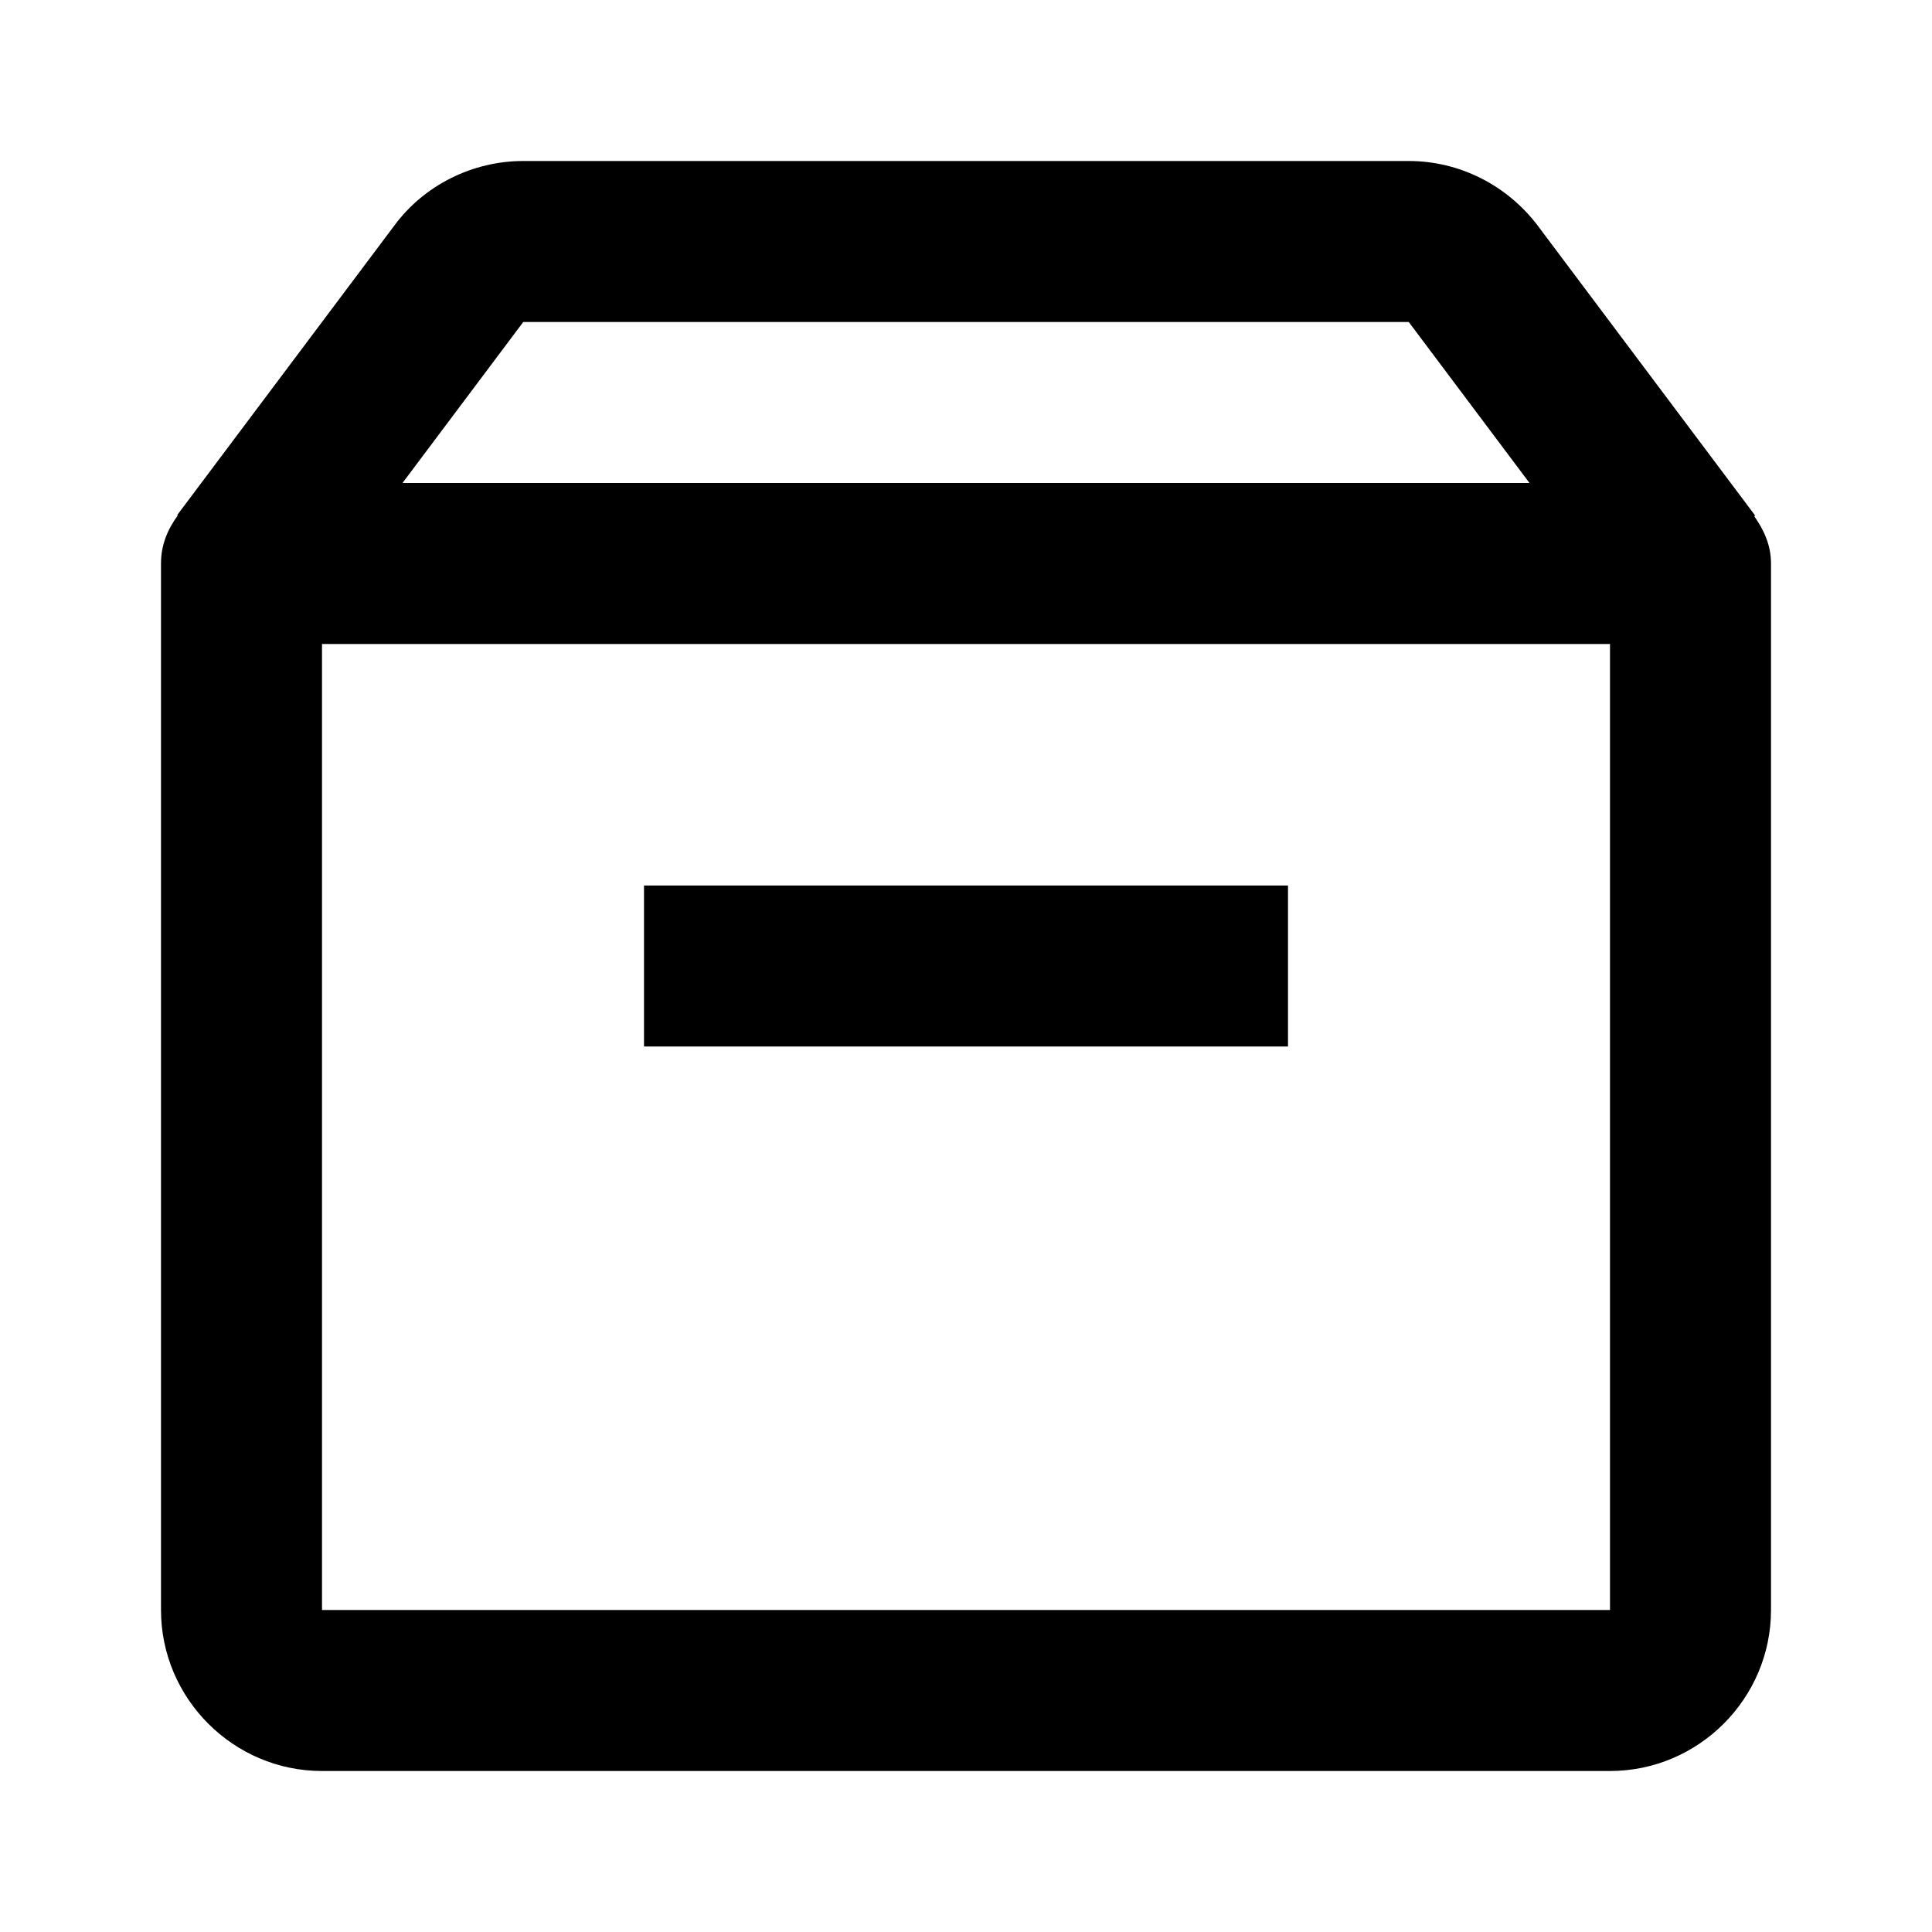
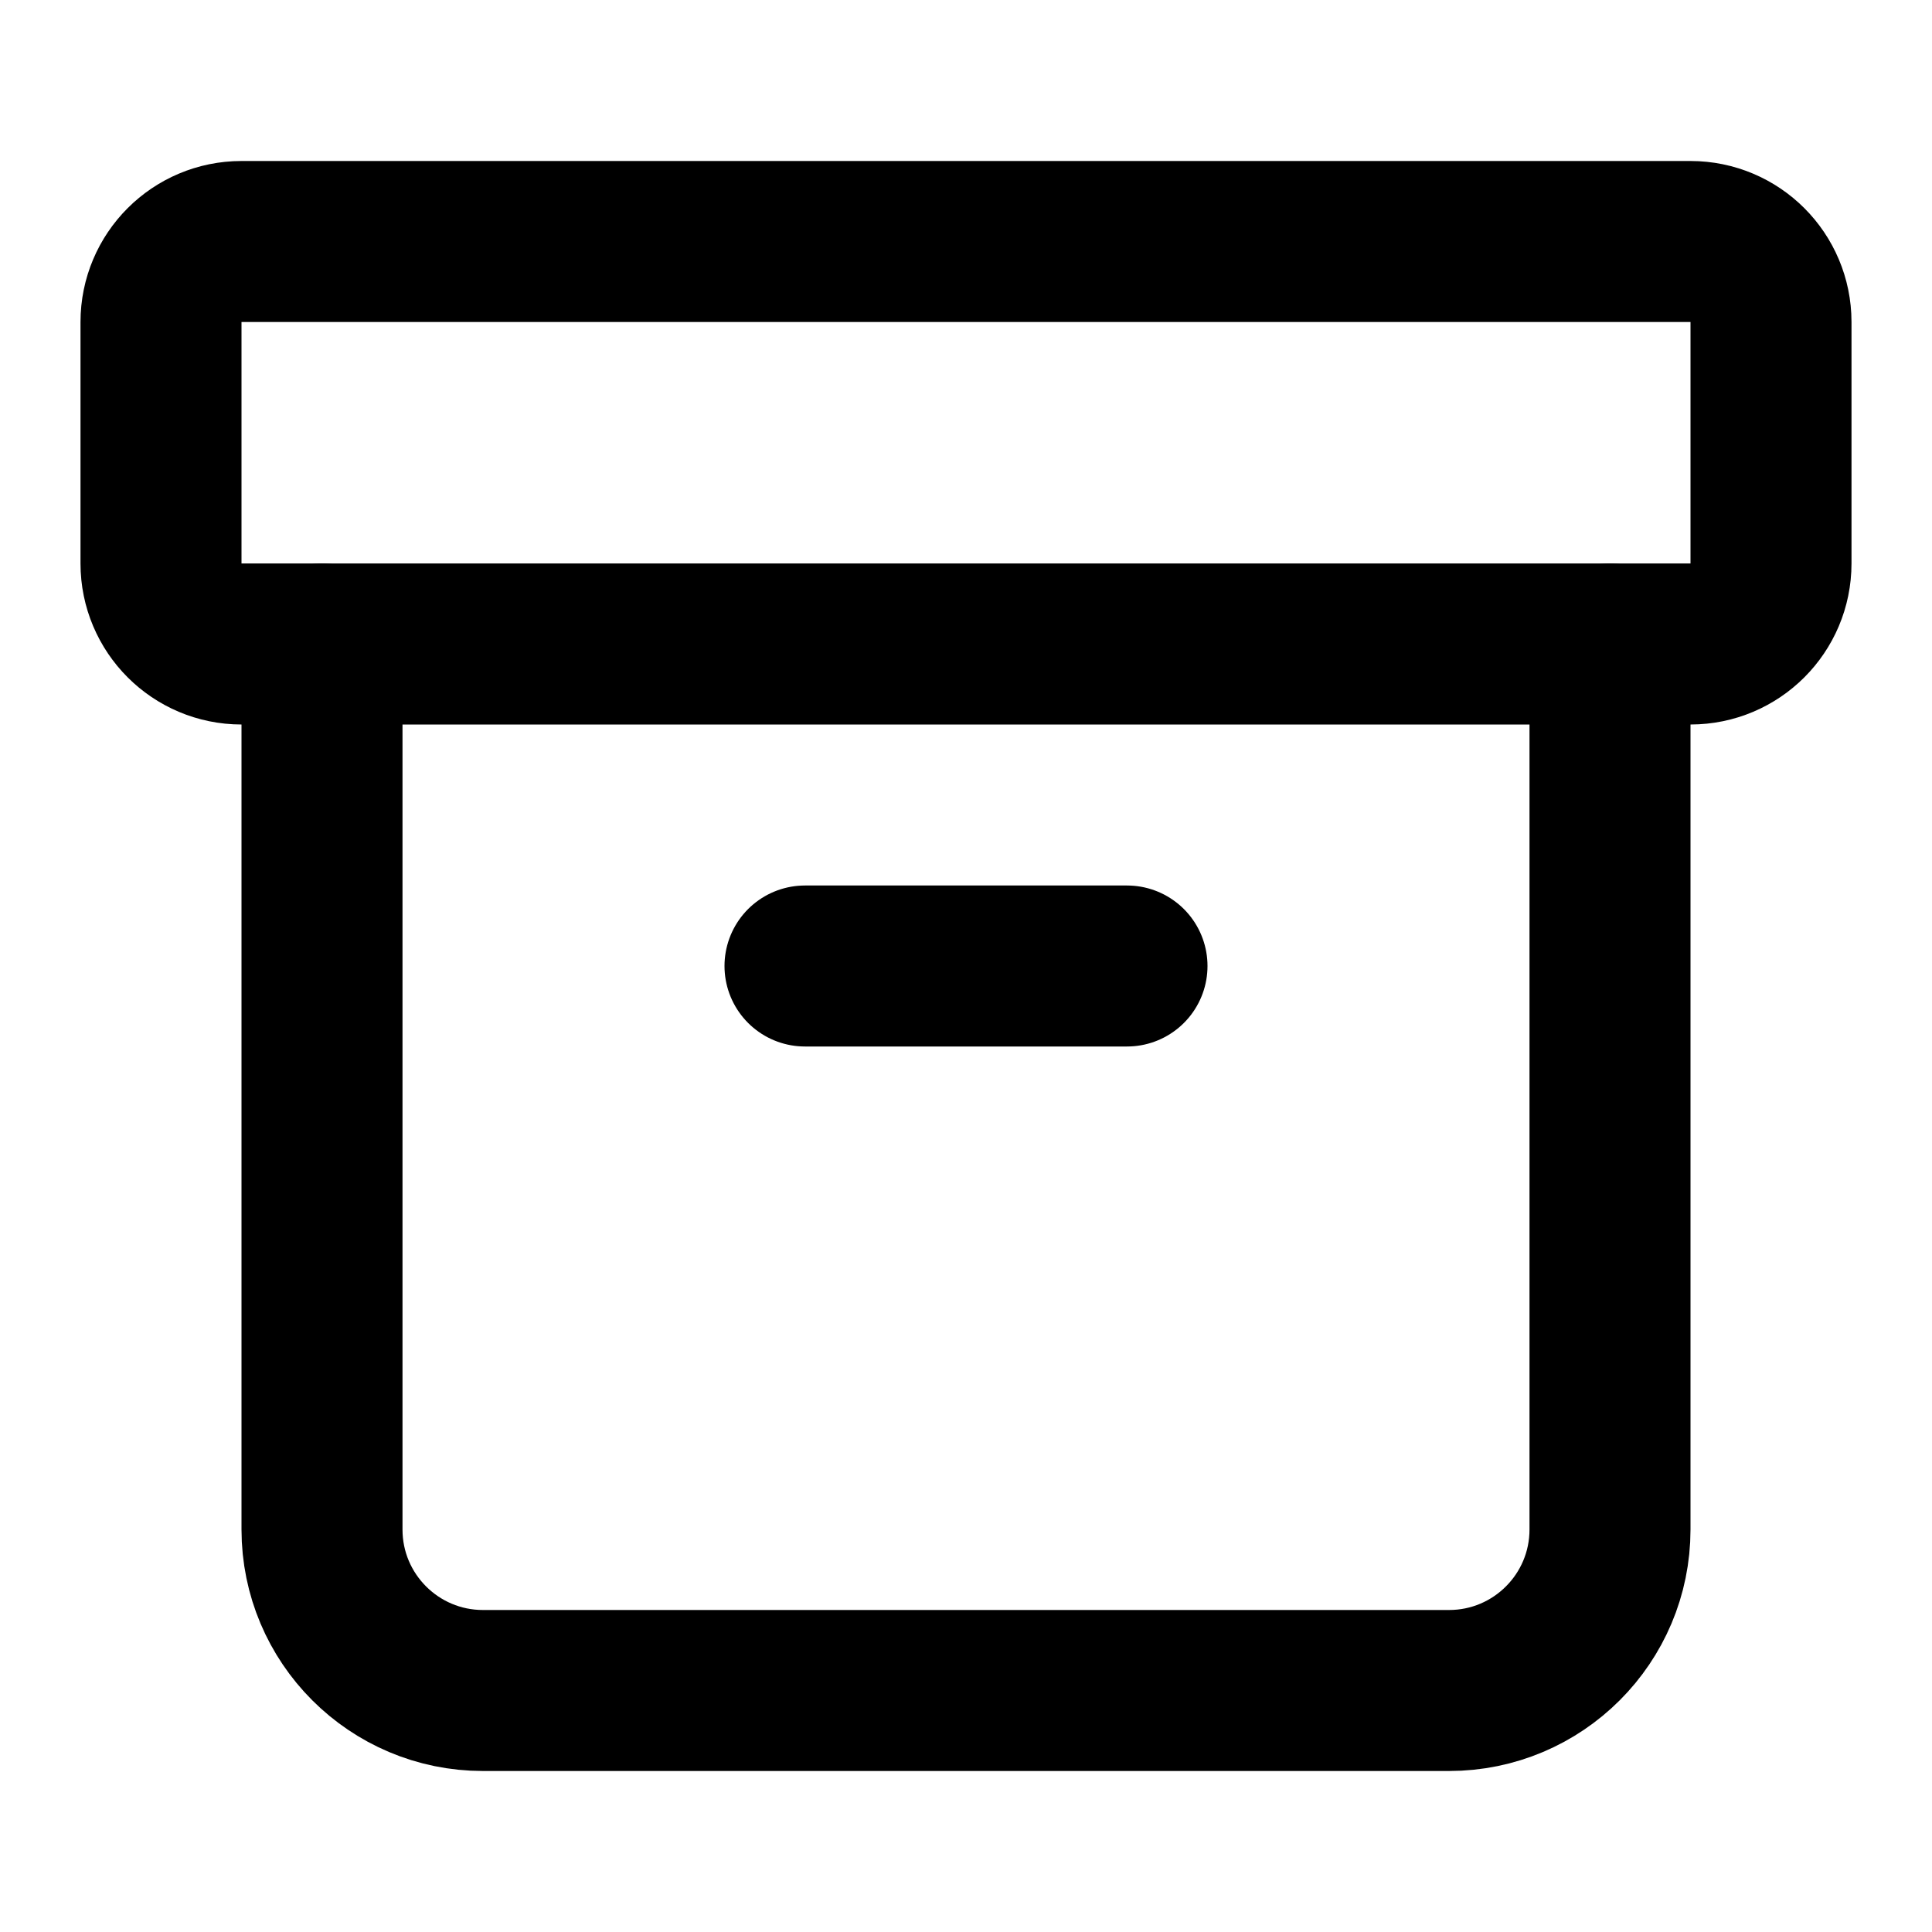
<svg xmlns="http://www.w3.org/2000/svg" viewBox="0 0 24 24">
-   <path fill="currentColor" d="m21.8 6.4l-2.7-3.6c-.38-.5-.97-.8-1.6-.8h-11c-.63 0-1.23.3-1.6.8L2.2 6.4h.01c-.13.18-.21.37-.21.6v13c0 1.1.9 2 2 2h16c1.1 0 2-.9 2-2V7c0-.23-.09-.42-.21-.59h.01ZM6.5 4h11L19 6H5zM4 20V8h16v12z" />
-   <path fill="currentColor" d="M8 11h8v2H8z" />
+   <g fill="none" stroke="currentColor" stroke-linecap="round" stroke-linejoin="round" stroke-width="2">
+     <rect width="20" height="5" x="2" y="3" rx="1" />
+     <path d="M4 8v11a2 2 0 0 0 2 2h12a2 2 0 0 0 2-2V8m-10 4h4" />
+   </g>
</svg>
